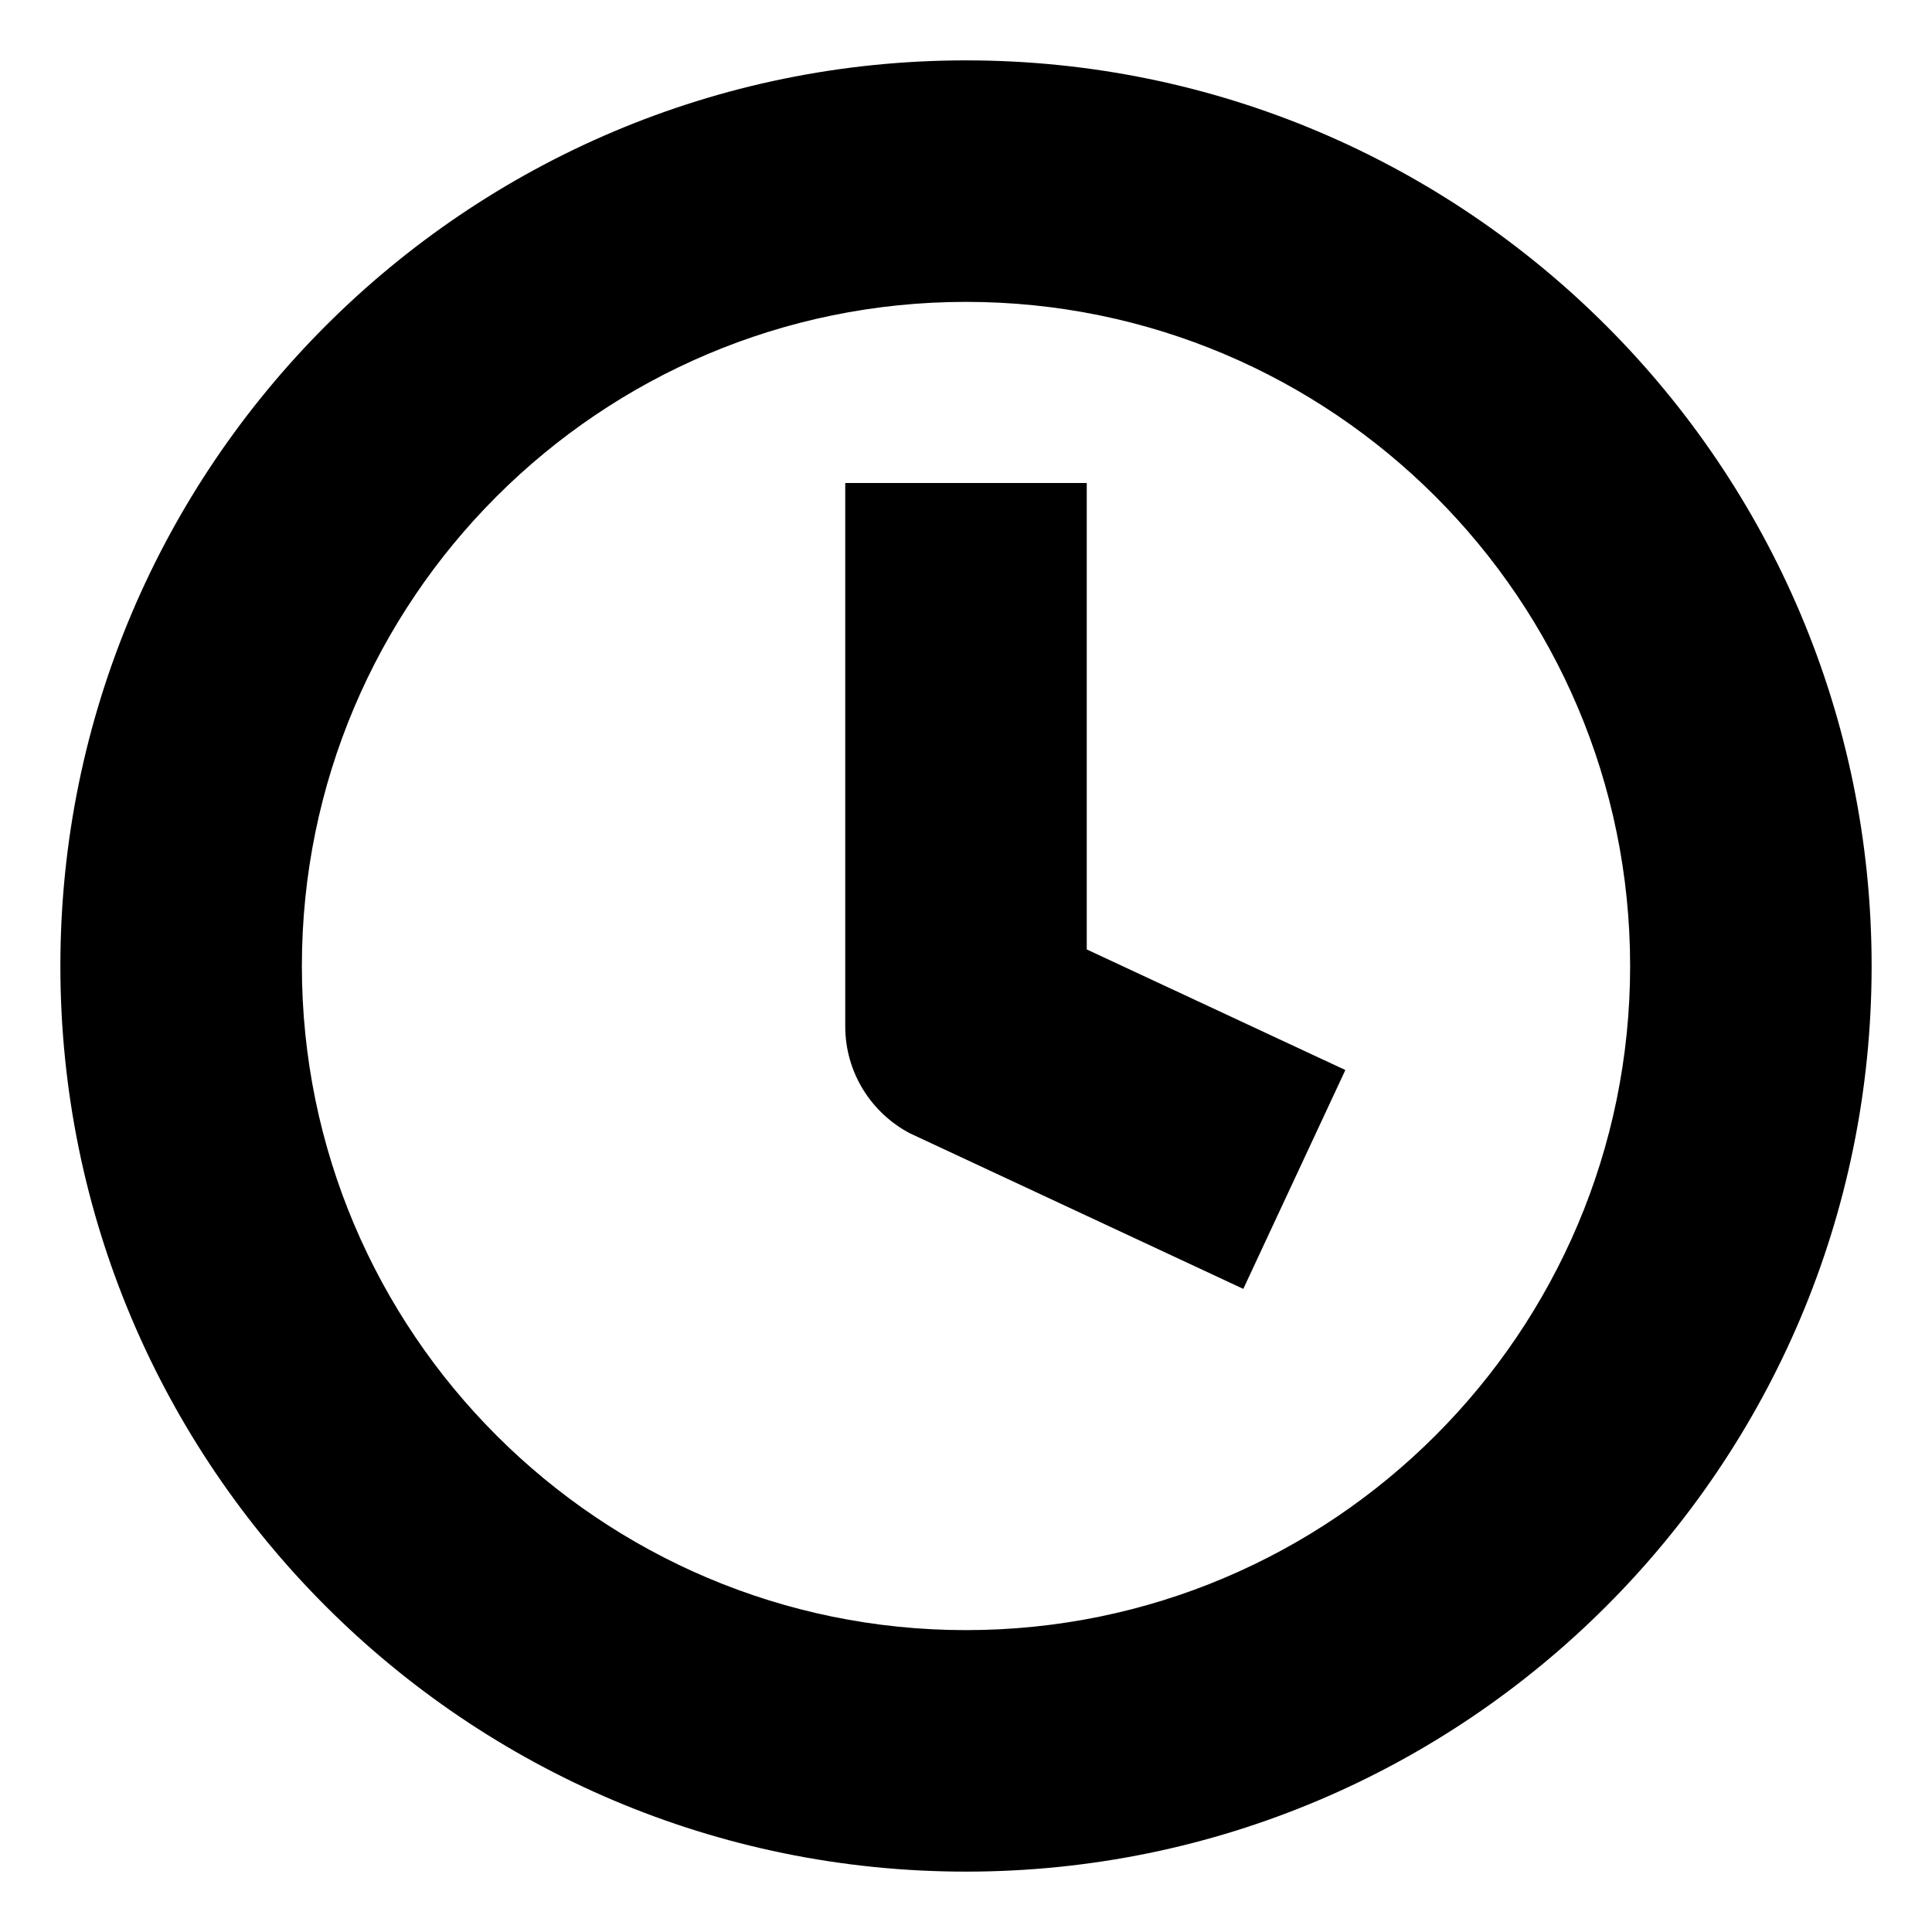
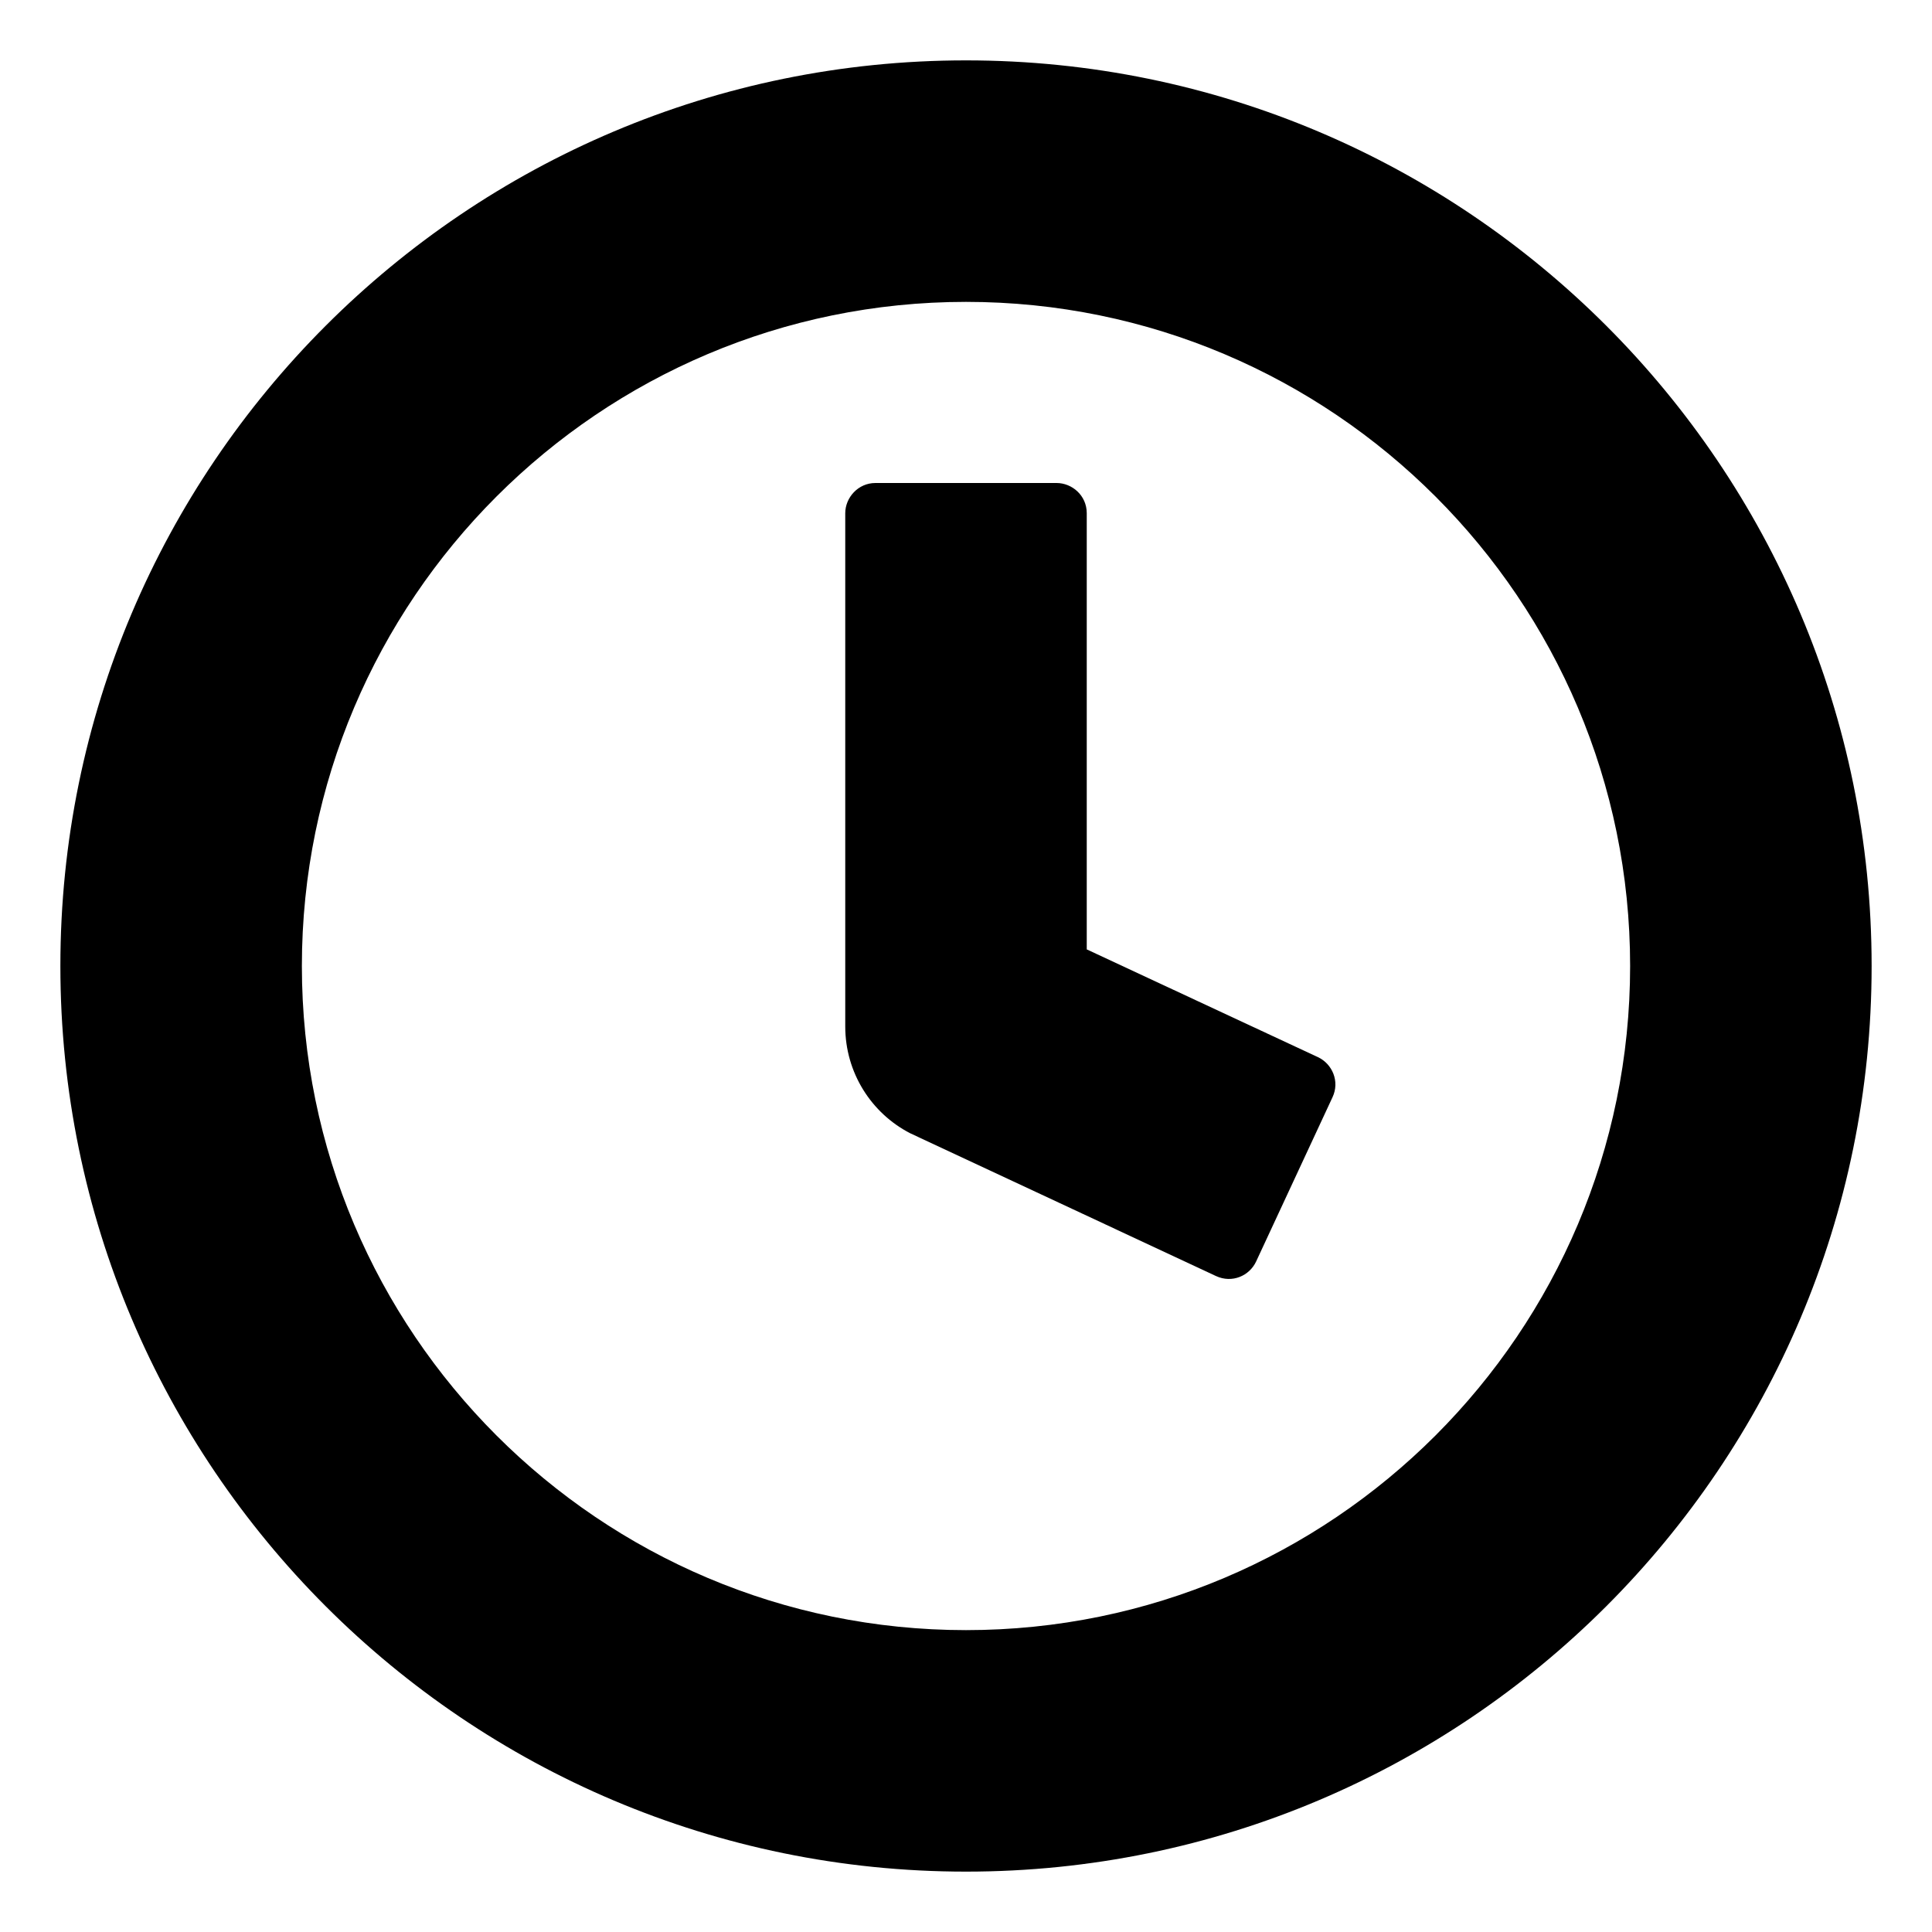
<svg xmlns="http://www.w3.org/2000/svg" width="64px" height="64px" viewBox="0 0 64 64" version="1.1">
-   <path d="M32,2 C48.557,2 62,15.442 62,32 C62,48.557 48.557,62 32,62 C15.442,62 2,48.557 2,32 C2,15.442 15.442,2 32,2 Z M32,10 C19.860,10 10,19.860 10,32 C10,44.139 19.860,54 32,54 C44.139,54 54,44.139 54,32 C54,19.860 44.139,10 32,10 Z M36,16 L36,31.451 L44.567,35.446 L41.186,42.696 L30.145,37.544 C28.870,36.875 28,35.538 28,34 L28,16 L36,16 Z" fill="#000000" fill-rule="nonzero" />
+   <path d="M32,2 C48.56,2 62,15.44 62,32 C62,48.56 48.56,62 32,62 C15.44,62 2,48.56 2,32 C2,15.44 15.44,2 32,2 Z M32,10 C19.86,10 10,19.86 10,32 C10,44.14 19.86,54 32,54 C44.14,54 54,44.14 54,32 C54,19.86 44.14,10 32,10 Z M35,16 C35.51,16 36,16.41 36,17 L36,31.45 L43.66,35.02 C44.13,35.24 44.39,35.82 44.14,36.35 L41.61,41.79 C41.39,42.26 40.82,42.52 40.28,42.27 L30.15,37.54 C28.87,36.88 28,35.54 28,34 L28,17 C28,16.49 28.42,16 29,16 L35,16 Z" fill="#000000" fill-rule="nonzero" />
</svg>
